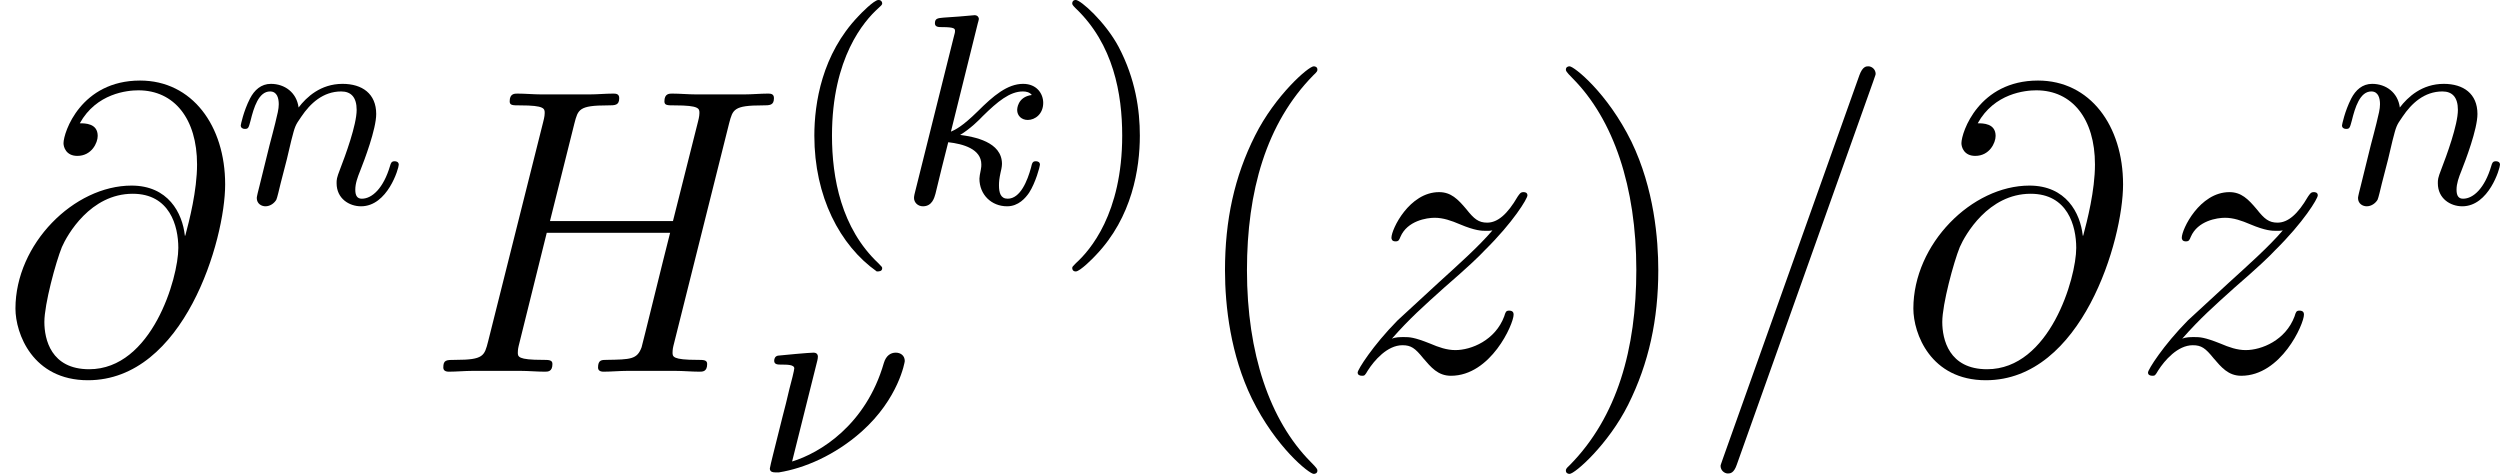
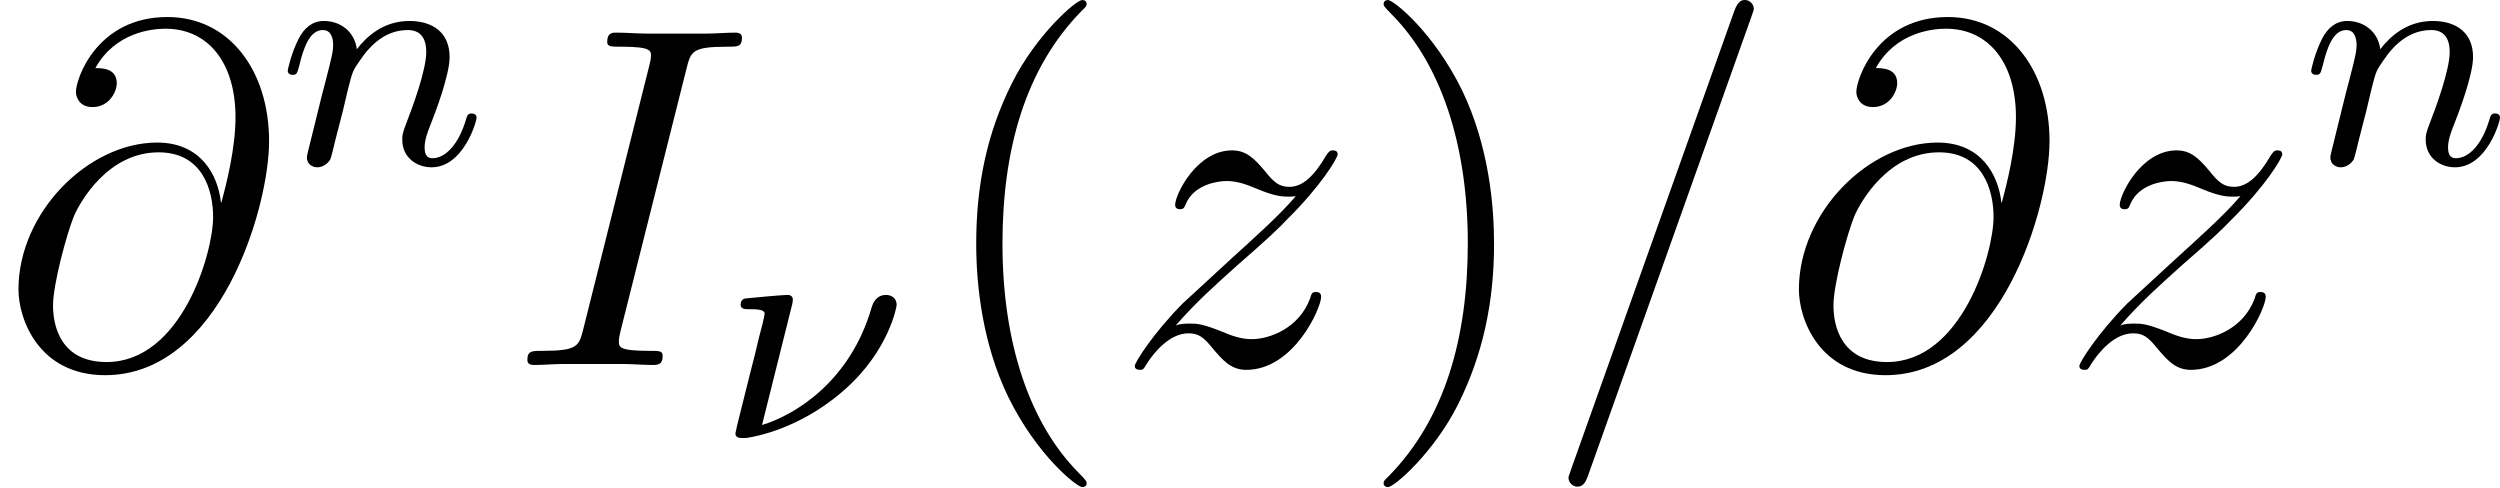
- <svg xmlns="http://www.w3.org/2000/svg" xmlns:xlink="http://www.w3.org/1999/xlink" version="1.1" width="82.944pt" height="15.723pt" viewBox="-.239 -.232 82.944 15.723">
+ <svg xmlns="http://www.w3.org/2000/svg" xmlns:xlink="http://www.w3.org/1999/xlink" version="1.1" width="69.402pt" height="13.523pt" viewBox="-.239 -.241 69.402 13.523">
  <defs>
-     <path id="g3-40" d="M3.885 2.905C3.885 2.869 3.885 2.845 3.682 2.642C2.487 1.435 1.817-.538 1.817-2.977C1.817-5.296 2.379-7.293 3.766-8.703C3.885-8.811 3.885-8.835 3.885-8.871C3.885-8.942 3.826-8.966 3.778-8.966C3.622-8.966 2.642-8.106 2.056-6.934C1.447-5.727 1.172-4.447 1.172-2.977C1.172-1.913 1.339-.49 1.961 .789C2.666 2.224 3.646 3.001 3.778 3.001C3.826 3.001 3.885 2.977 3.885 2.905Z" />
-     <path id="g3-41" d="M3.371-2.977C3.371-3.885 3.252-5.368 2.582-6.755C1.877-8.189 .897-8.966 .765-8.966C.717-8.966 .658-8.942 .658-8.871C.658-8.835 .658-8.811 .861-8.608C2.056-7.4 2.726-5.428 2.726-2.989C2.726-.669 2.164 1.327 .777 2.738C.658 2.845 .658 2.869 .658 2.905C.658 2.977 .717 3.001 .765 3.001C.921 3.001 1.901 2.14 2.487 .968C3.096-.251 3.371-1.542 3.371-2.977Z" />
-     <path id="g2-40" d="M2.654 1.993C2.718 1.993 2.813 1.993 2.813 1.897C2.813 1.865 2.805 1.857 2.702 1.753C1.61 .725 1.339-.757 1.339-1.993C1.339-4.288 2.287-5.364 2.694-5.731C2.805-5.834 2.813-5.842 2.813-5.882S2.782-5.978 2.702-5.978C2.574-5.978 2.176-5.571 2.112-5.499C1.044-4.384 .821-2.949 .821-1.993C.821-.207 1.57 1.227 2.654 1.993Z" />
-     <path id="g2-41" d="M2.463-1.993C2.463-2.75 2.335-3.658 1.841-4.599C1.451-5.332 .725-5.978 .582-5.978C.502-5.978 .478-5.922 .478-5.882C.478-5.85 .478-5.834 .574-5.738C1.69-4.678 1.945-3.22 1.945-1.993C1.945 .295 .996 1.379 .59 1.745C.486 1.849 .478 1.857 .478 1.897S.502 1.993 .582 1.993C.709 1.993 1.108 1.586 1.172 1.514C2.24 .399 2.463-1.036 2.463-1.993Z" />
+     <path id="g2-40" d="M3.885 2.905C3.885 2.869 3.885 2.845 3.682 2.642C2.487 1.435 1.817-.538 1.817-2.977C1.817-5.296 2.379-7.293 3.766-8.703C3.885-8.811 3.885-8.835 3.885-8.871C3.885-8.942 3.826-8.966 3.778-8.966C3.622-8.966 2.642-8.106 2.056-6.934C1.447-5.727 1.172-4.447 1.172-2.977C1.172-1.913 1.339-.49 1.961 .789C2.666 2.224 3.646 3.001 3.778 3.001C3.826 3.001 3.885 2.977 3.885 2.905Z" />
+     <path id="g2-41" d="M3.371-2.977C3.371-3.885 3.252-5.368 2.582-6.755C1.877-8.189 .897-8.966 .765-8.966C.717-8.966 .658-8.942 .658-8.871C.658-8.835 .658-8.811 .861-8.608C2.056-7.4 2.726-5.428 2.726-2.989C2.726-.669 2.164 1.327 .777 2.738C.658 2.845 .658 2.869 .658 2.905C.658 2.977 .717 3.001 .765 3.001C.921 3.001 1.901 2.14 2.487 .968C3.096-.251 3.371-1.542 3.371-2.977Z" />
    <path id="g0-23" d="M1.833-3.284C1.841-3.316 1.849-3.363 1.849-3.403C1.849-3.411 1.849-3.515 1.722-3.515S.813-3.443 .677-3.427C.598-3.411 .566-3.347 .566-3.276C.566-3.164 .677-3.164 .773-3.164C.948-3.164 1.156-3.164 1.156-3.053C1.156-3.005 1.068-2.646 1.012-2.447C.98-2.295 .845-1.753 .813-1.642L.526-.494C.494-.367 .438-.135 .438-.112C.438 0 .558 0 .59 0H.709C1.451-.12 2.351-.502 3.132-1.196C4.224-2.168 4.4-3.244 4.4-3.268C4.4-3.435 4.272-3.515 4.136-3.515C3.985-3.515 3.85-3.427 3.786-3.212C3.26-1.387 1.905-.566 1.092-.319L1.833-3.284Z" />
-     <path id="g0-107" d="M2.327-5.292C2.335-5.308 2.359-5.412 2.359-5.42C2.359-5.46 2.327-5.531 2.232-5.531C2.2-5.531 1.953-5.507 1.769-5.491L1.323-5.46C1.148-5.444 1.068-5.436 1.068-5.292C1.068-5.181 1.18-5.181 1.275-5.181C1.658-5.181 1.658-5.133 1.658-5.061C1.658-5.037 1.658-5.021 1.618-4.878L.486-.343C.454-.223 .454-.175 .454-.167C.454-.032 .566 .08 .717 .08C.988 .08 1.052-.175 1.084-.287C1.164-.622 1.371-1.467 1.459-1.801C1.897-1.753 2.431-1.602 2.431-1.148C2.431-1.108 2.431-1.068 2.415-.988C2.391-.885 2.375-.773 2.375-.733C2.375-.263 2.726 .08 3.188 .08C3.523 .08 3.73-.167 3.834-.319C4.025-.614 4.152-1.092 4.152-1.14C4.152-1.219 4.089-1.243 4.033-1.243C3.937-1.243 3.921-1.196 3.889-1.052C3.786-.677 3.579-.143 3.204-.143C2.997-.143 2.949-.319 2.949-.534C2.949-.638 2.957-.733 2.997-.917C3.005-.948 3.037-1.076 3.037-1.164C3.037-1.817 2.216-1.961 1.809-2.016C2.104-2.192 2.375-2.463 2.471-2.566C2.909-2.997 3.268-3.292 3.65-3.292C3.754-3.292 3.85-3.268 3.913-3.188C3.483-3.132 3.483-2.758 3.483-2.75C3.483-2.574 3.618-2.455 3.794-2.455C4.009-2.455 4.248-2.63 4.248-2.957C4.248-3.228 4.057-3.515 3.658-3.515C3.196-3.515 2.782-3.164 2.327-2.71C1.865-2.256 1.666-2.168 1.538-2.112L2.327-5.292Z" />
    <path id="g0-110" d="M1.594-1.307C1.618-1.427 1.698-1.73 1.722-1.849C1.833-2.279 1.833-2.287 2.016-2.55C2.279-2.941 2.654-3.292 3.188-3.292C3.475-3.292 3.642-3.124 3.642-2.75C3.642-2.311 3.308-1.403 3.156-1.012C3.053-.749 3.053-.701 3.053-.598C3.053-.143 3.427 .08 3.77 .08C4.551 .08 4.878-1.036 4.878-1.14C4.878-1.219 4.814-1.243 4.758-1.243C4.663-1.243 4.647-1.188 4.623-1.108C4.431-.454 4.097-.143 3.794-.143C3.666-.143 3.602-.223 3.602-.406S3.666-.765 3.746-.964C3.866-1.267 4.216-2.184 4.216-2.63C4.216-3.228 3.802-3.515 3.228-3.515C2.582-3.515 2.168-3.124 1.937-2.821C1.881-3.26 1.53-3.515 1.124-3.515C.837-3.515 .638-3.332 .51-3.084C.319-2.71 .239-2.311 .239-2.295C.239-2.224 .295-2.192 .359-2.192C.462-2.192 .47-2.224 .526-2.431C.622-2.821 .765-3.292 1.1-3.292C1.307-3.292 1.355-3.092 1.355-2.917C1.355-2.774 1.315-2.622 1.251-2.359C1.235-2.295 1.116-1.825 1.084-1.714L.789-.518C.757-.399 .709-.199 .709-.167C.709 .016 .861 .08 .964 .08C1.108 .08 1.227-.016 1.283-.112C1.307-.159 1.371-.43 1.411-.598L1.594-1.307Z" />
    <path id="g1-61" d="M5.129-8.524C5.129-8.536 5.2-8.715 5.2-8.739C5.2-8.883 5.081-8.966 4.985-8.966C4.926-8.966 4.818-8.966 4.722-8.703L.717 2.546C.717 2.558 .646 2.738 .646 2.762C.646 2.905 .765 2.989 .861 2.989C.933 2.989 1.04 2.977 1.124 2.726L5.129-8.524Z" />
    <path id="g1-64" d="M5.428-3.993C5.356-4.663 4.937-5.464 3.862-5.464C2.176-5.464 .454-3.754 .454-1.853C.454-1.124 .956 .251 2.582 .251C5.404 .251 6.611-3.862 6.611-5.499C6.611-7.221 5.643-8.548 4.113-8.548C2.379-8.548 1.865-7.03 1.865-6.707C1.865-6.599 1.937-6.336 2.271-6.336C2.69-6.336 2.869-6.719 2.869-6.922C2.869-7.293 2.499-7.293 2.343-7.293C2.833-8.177 3.742-8.261 4.065-8.261C5.117-8.261 5.786-7.424 5.786-6.085C5.786-5.32 5.559-4.435 5.44-3.993H5.428ZM2.618-.072C1.494-.072 1.303-.956 1.303-1.459C1.303-1.985 1.638-3.216 1.817-3.658C1.973-4.017 2.654-5.224 3.897-5.224C4.985-5.224 5.236-4.28 5.236-3.634C5.236-2.75 4.459-.072 2.618-.072Z" />
-     <path id="g1-72" d="M8.942-7.293C9.05-7.699 9.074-7.819 9.923-7.819C10.138-7.819 10.258-7.819 10.258-8.034C10.258-8.165 10.15-8.165 10.078-8.165C9.863-8.165 9.612-8.141 9.385-8.141H7.974C7.747-8.141 7.496-8.165 7.269-8.165C7.185-8.165 7.042-8.165 7.042-7.938C7.042-7.819 7.125-7.819 7.352-7.819C8.07-7.819 8.07-7.723 8.07-7.592C8.07-7.568 8.07-7.496 8.022-7.317L7.293-4.423H3.682L4.4-7.293C4.507-7.699 4.531-7.819 5.38-7.819C5.595-7.819 5.715-7.819 5.715-8.034C5.715-8.165 5.607-8.165 5.535-8.165C5.32-8.165 5.069-8.141 4.842-8.141H3.431C3.204-8.141 2.953-8.165 2.726-8.165C2.642-8.165 2.499-8.165 2.499-7.938C2.499-7.819 2.582-7.819 2.809-7.819C3.527-7.819 3.527-7.723 3.527-7.592C3.527-7.568 3.527-7.496 3.479-7.317L1.865-.885C1.757-.466 1.733-.347 .909-.347C.634-.347 .55-.347 .55-.12C.55 0 .681 0 .717 0C.933 0 1.184-.024 1.411-.024H2.821C3.049-.024 3.3 0 3.527 0C3.622 0 3.754 0 3.754-.227C3.754-.347 3.646-.347 3.467-.347C2.738-.347 2.738-.442 2.738-.562C2.738-.574 2.738-.658 2.762-.753L3.587-4.077H7.209C7.006-3.288 6.396-.789 6.372-.717C6.241-.359 6.049-.359 5.344-.347C5.2-.347 5.093-.347 5.093-.12C5.093 0 5.224 0 5.26 0C5.475 0 5.727-.024 5.954-.024H7.364C7.592-.024 7.843 0 8.07 0C8.165 0 8.297 0 8.297-.227C8.297-.347 8.189-.347 8.01-.347C7.281-.347 7.281-.442 7.281-.562C7.281-.574 7.281-.658 7.305-.753L8.942-7.293Z" />
+     <path id="g1-73" d="M4.4-7.281C4.507-7.699 4.531-7.819 5.404-7.819C5.667-7.819 5.762-7.819 5.762-8.046C5.762-8.165 5.631-8.165 5.595-8.165C5.38-8.165 5.117-8.141 4.902-8.141H3.431C3.192-8.141 2.917-8.165 2.678-8.165C2.582-8.165 2.451-8.165 2.451-7.938C2.451-7.819 2.546-7.819 2.786-7.819C3.527-7.819 3.527-7.723 3.527-7.592C3.527-7.508 3.503-7.436 3.479-7.329L1.865-.885C1.757-.466 1.733-.347 .861-.347C.598-.347 .49-.347 .49-.12C.49 0 .61 0 .669 0C.885 0 1.148-.024 1.363-.024H2.833C3.072-.024 3.335 0 3.575 0C3.67 0 3.814 0 3.814-.215C3.814-.347 3.742-.347 3.479-.347C2.738-.347 2.738-.442 2.738-.586C2.738-.61 2.738-.669 2.786-.861L4.4-7.281Z" />
    <path id="g1-122" d="M1.518-.968C2.032-1.554 2.451-1.925 3.049-2.463C3.766-3.084 4.077-3.383 4.244-3.563C5.081-4.388 5.499-5.081 5.499-5.177S5.404-5.272 5.38-5.272C5.296-5.272 5.272-5.224 5.212-5.141C4.914-4.627 4.627-4.376 4.316-4.376C4.065-4.376 3.933-4.483 3.706-4.77C3.455-5.069 3.252-5.272 2.905-5.272C2.032-5.272 1.506-4.184 1.506-3.933C1.506-3.897 1.518-3.826 1.626-3.826C1.722-3.826 1.733-3.873 1.769-3.957C1.973-4.435 2.546-4.519 2.774-4.519C3.025-4.519 3.264-4.435 3.515-4.328C3.969-4.136 4.16-4.136 4.28-4.136C4.364-4.136 4.411-4.136 4.471-4.148C4.077-3.682 3.431-3.108 2.893-2.618L1.686-1.506C.956-.765 .514-.06 .514 .024C.514 .096 .574 .12 .646 .12S.729 .108 .813-.036C1.004-.335 1.387-.777 1.829-.777C2.08-.777 2.2-.693 2.439-.395C2.666-.132 2.869 .12 3.252 .12C4.423 .12 5.093-1.399 5.093-1.674C5.093-1.722 5.081-1.793 4.961-1.793C4.866-1.793 4.854-1.745 4.818-1.626C4.555-.921 3.85-.634 3.383-.634C3.132-.634 2.893-.717 2.642-.825C2.164-1.016 2.032-1.016 1.877-1.016C1.757-1.016 1.626-1.016 1.518-.968Z" />
  </defs>
-   <g id="page1" transform="matrix(1.13 0 0 1.13 -63.98604 -62.20119)">
+   <g id="page1" transform="matrix(1.13 0 0 1.13 -63.98604 -64.41)">
    <use x="56.413" y="65.753" xlink:href="#g1-64" />
    <use x="63.243" y="60.817" xlink:href="#g0-110" />
-     <use x="68.879" y="65.753" xlink:href="#g1-72" />
-     <use x="79.502" y="60.817" xlink:href="#g2-40" />
-     <use x="82.795" y="60.817" xlink:href="#g0-107" />
-     <use x="87.417" y="60.817" xlink:href="#g2-41" />
-     <use x="78.578" y="68.709" xlink:href="#g0-23" />
-     <use x="91.208" y="65.753" xlink:href="#g3-40" />
-     <use x="95.761" y="65.753" xlink:href="#g1-122" />
-     <use x="101.731" y="65.753" xlink:href="#g3-41" />
-     <use x="106.284" y="65.753" xlink:href="#g1-61" />
-     <use x="112.137" y="65.753" xlink:href="#g1-64" />
-     <use x="118.966" y="65.753" xlink:href="#g1-122" />
-     <use x="124.937" y="60.817" xlink:href="#g0-110" />
+     <use x="68.879" y="65.753" xlink:href="#g1-73" />
+     <use x="74.042" y="67.547" xlink:href="#g0-23" />
+     <use x="79.224" y="65.753" xlink:href="#g2-40" />
+     <use x="83.777" y="65.753" xlink:href="#g1-122" />
+     <use x="89.747" y="65.753" xlink:href="#g2-41" />
+     <use x="94.3" y="65.753" xlink:href="#g1-61" />
+     <use x="100.153" y="65.753" xlink:href="#g1-64" />
+     <use x="106.983" y="65.753" xlink:href="#g1-122" />
+     <use x="112.953" y="60.817" xlink:href="#g0-110" />
  </g>
</svg>
